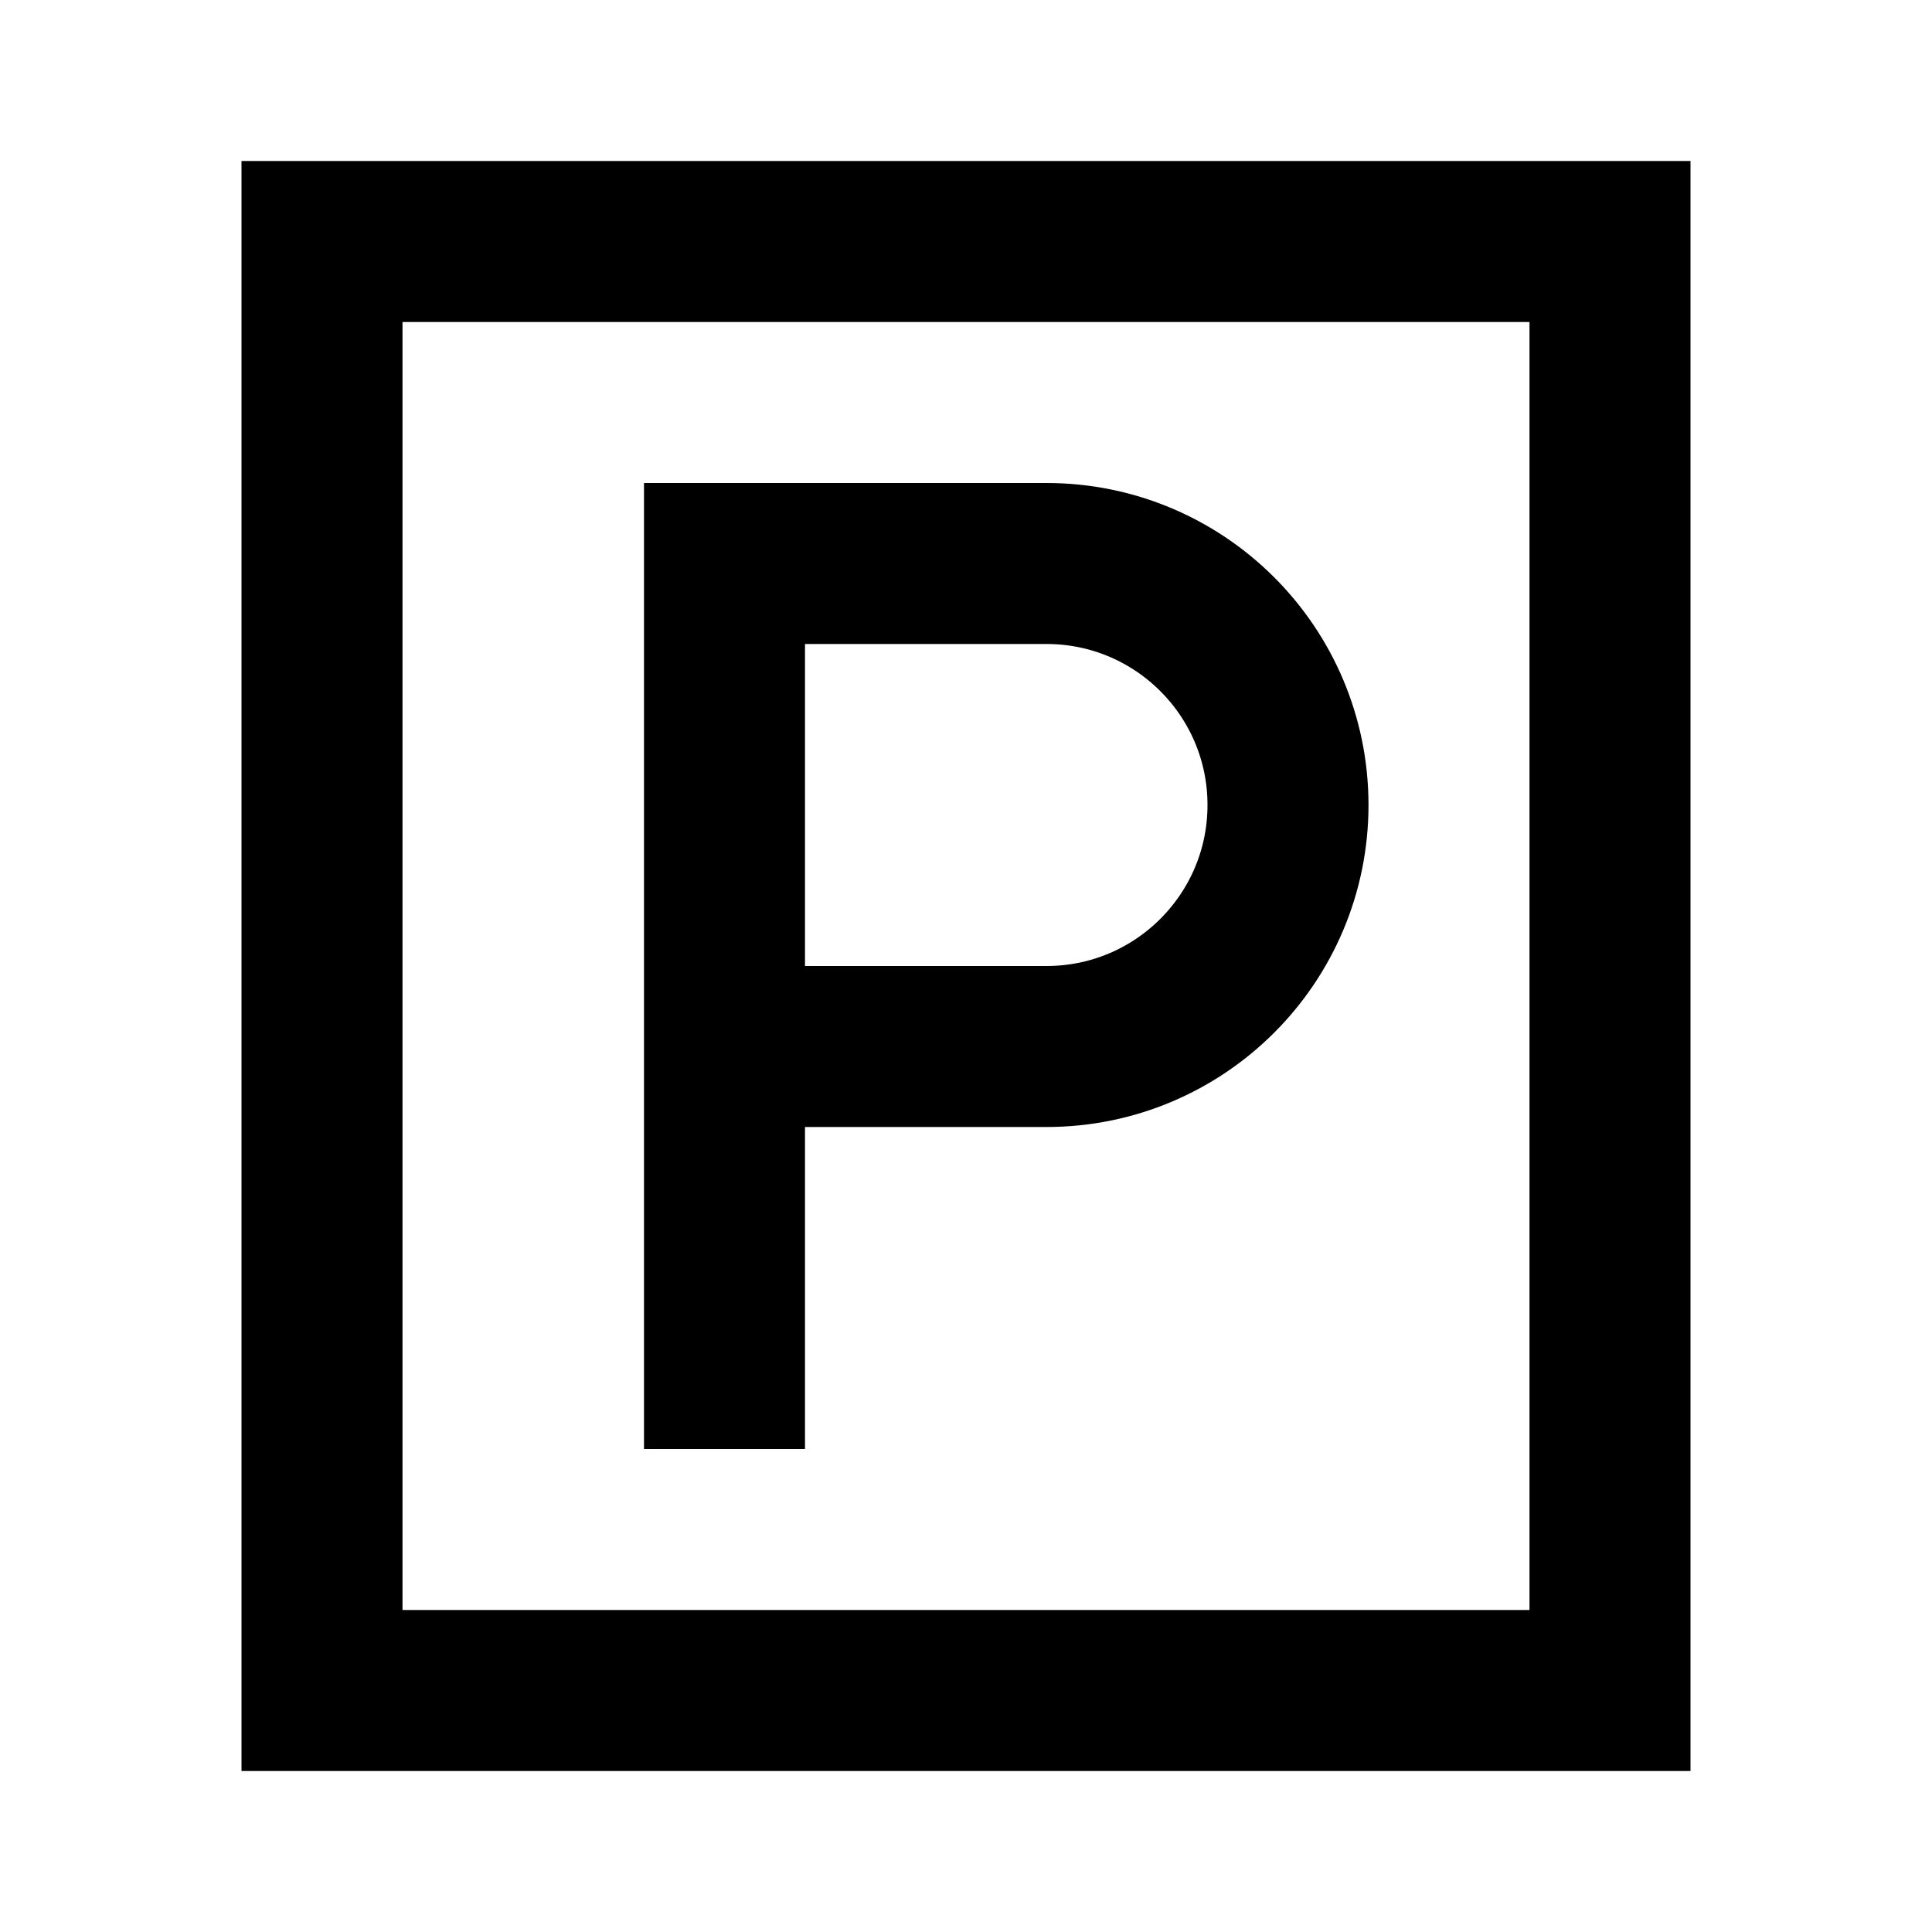
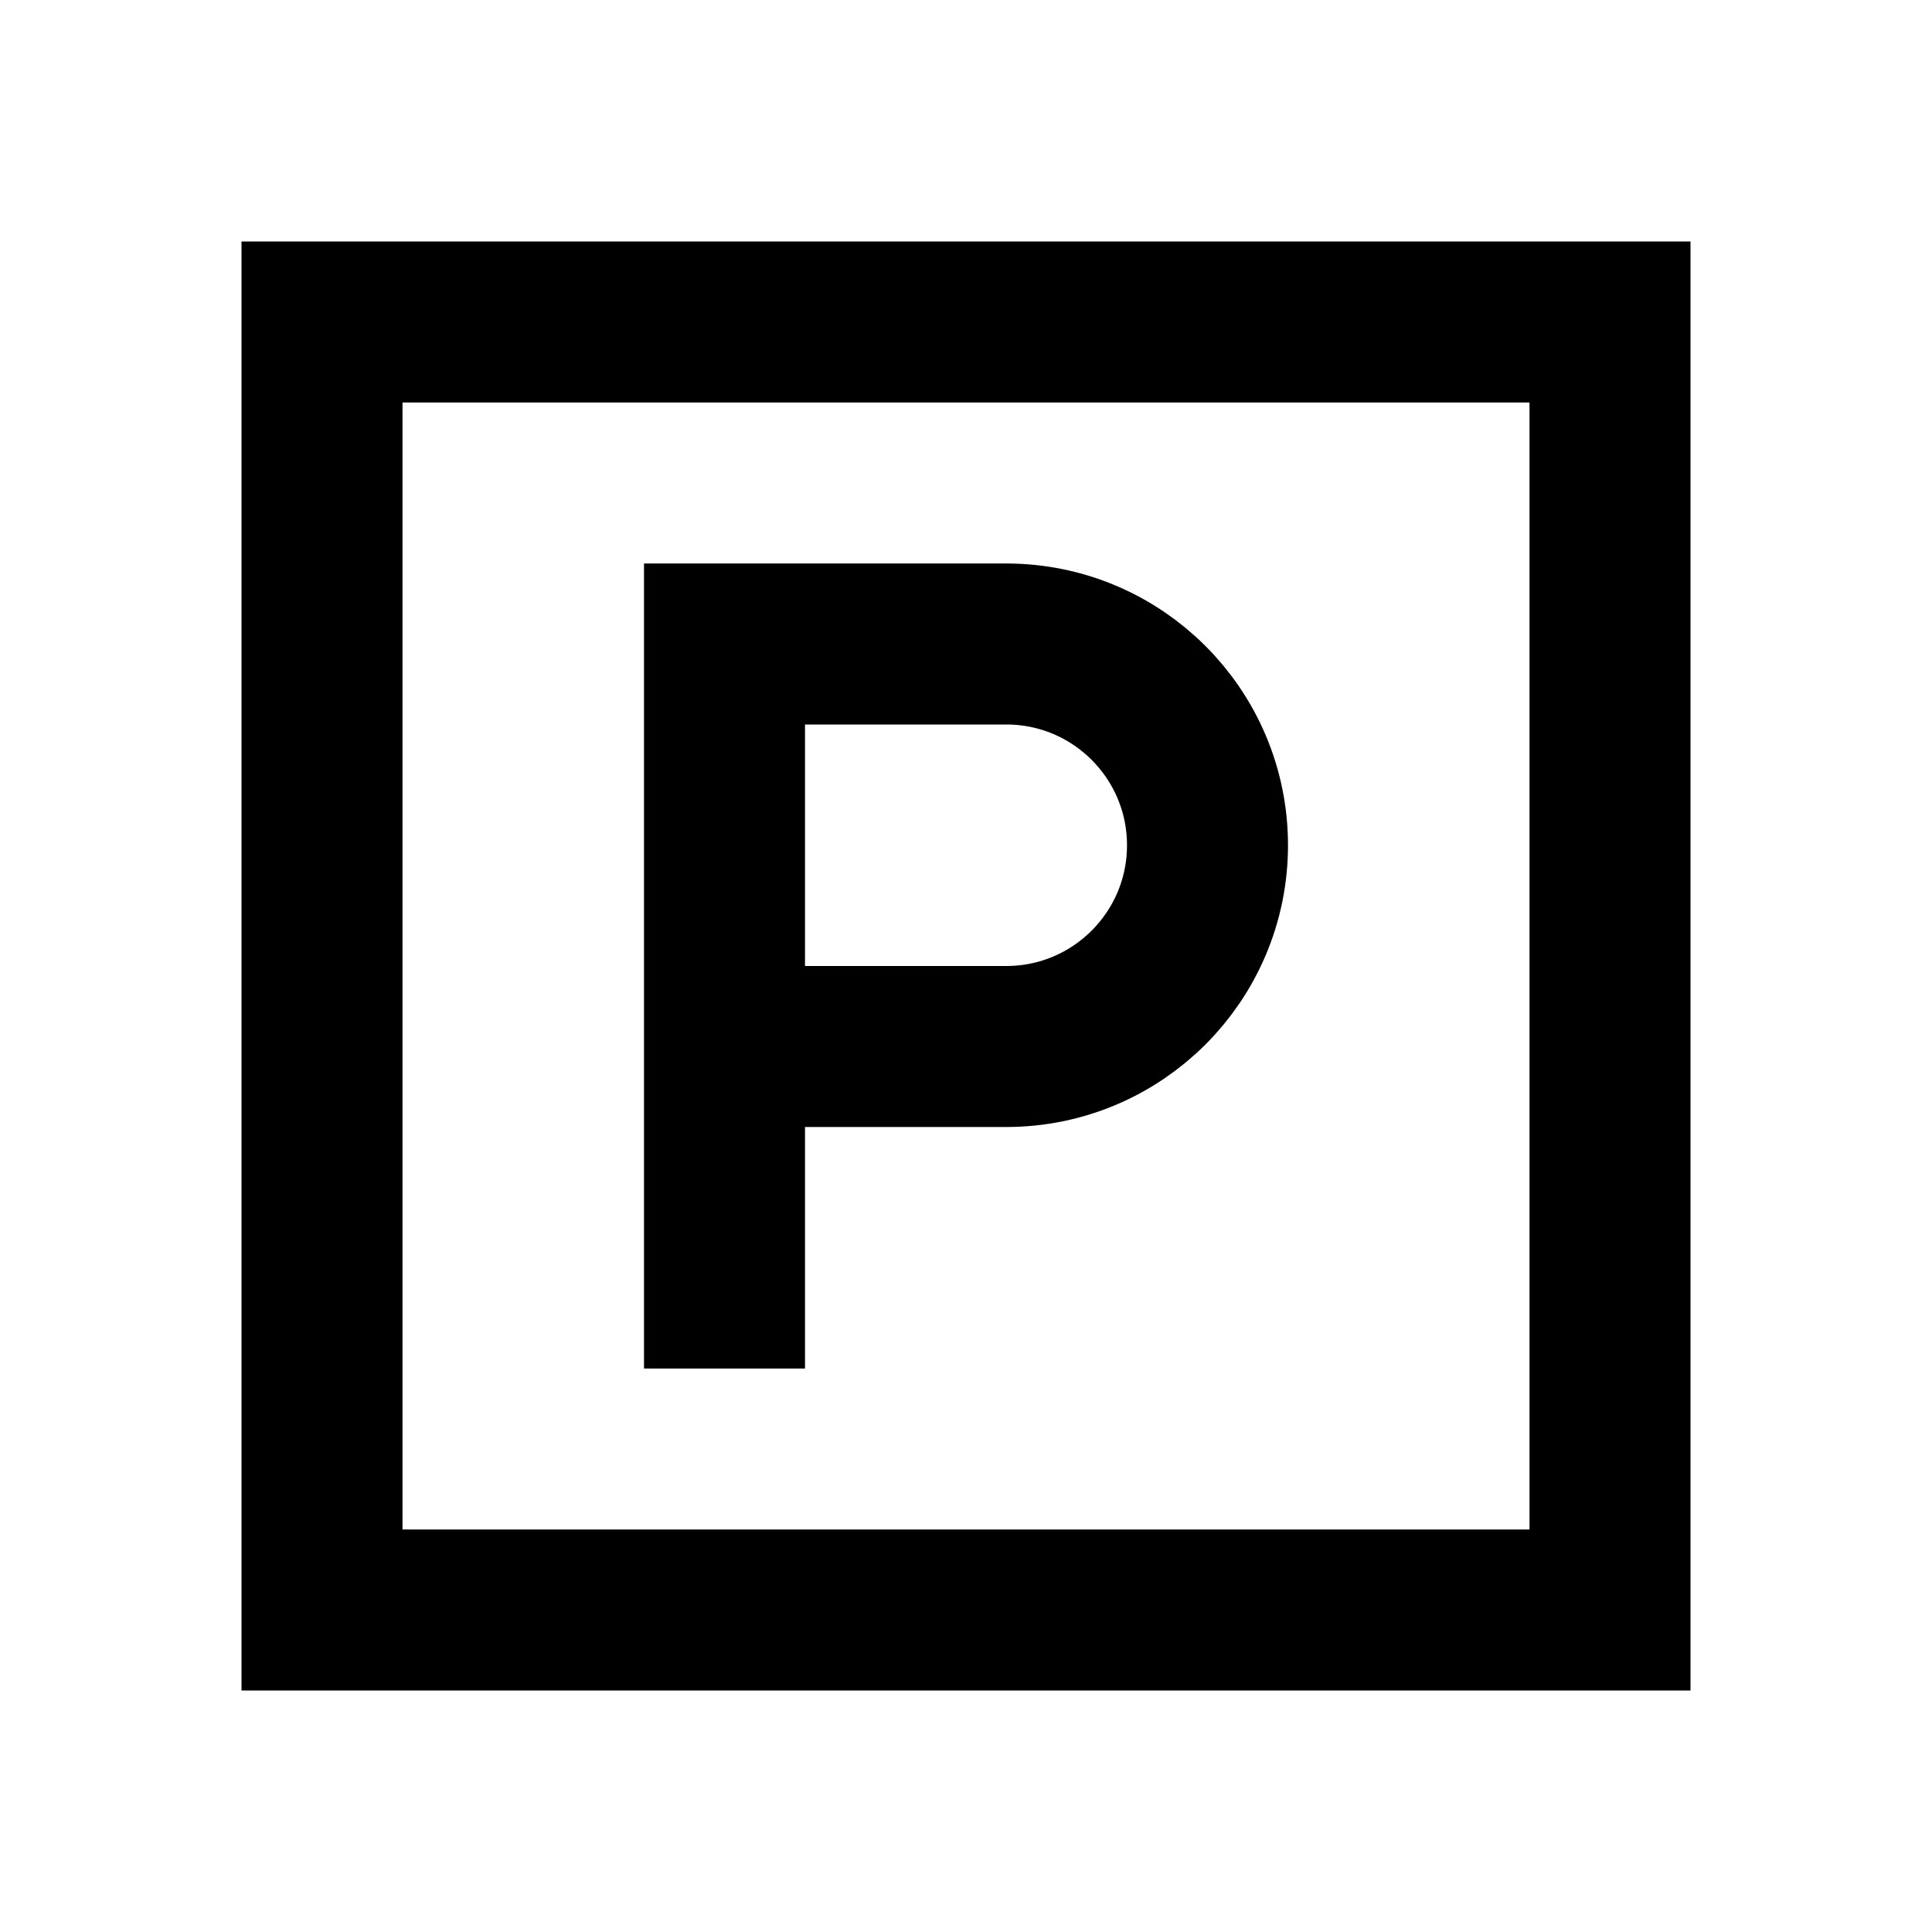
<svg xmlns="http://www.w3.org/2000/svg" viewBox="0 0 24 24" fill="none" stroke="currentColor" stroke-width="2" stroke-linejoin="miter" stroke-linecap="square">
-   <path d="M4 3h16v18H4z" />
-   <path d="M9 17V7h4a3 3 0 0 1 0 6H9" />
+   <path d="M4 4h16v16H4z" />
+   <path d="M9 16V8h3.5a2.5 2.5 0 0 1 0 5H9" />
</svg>
